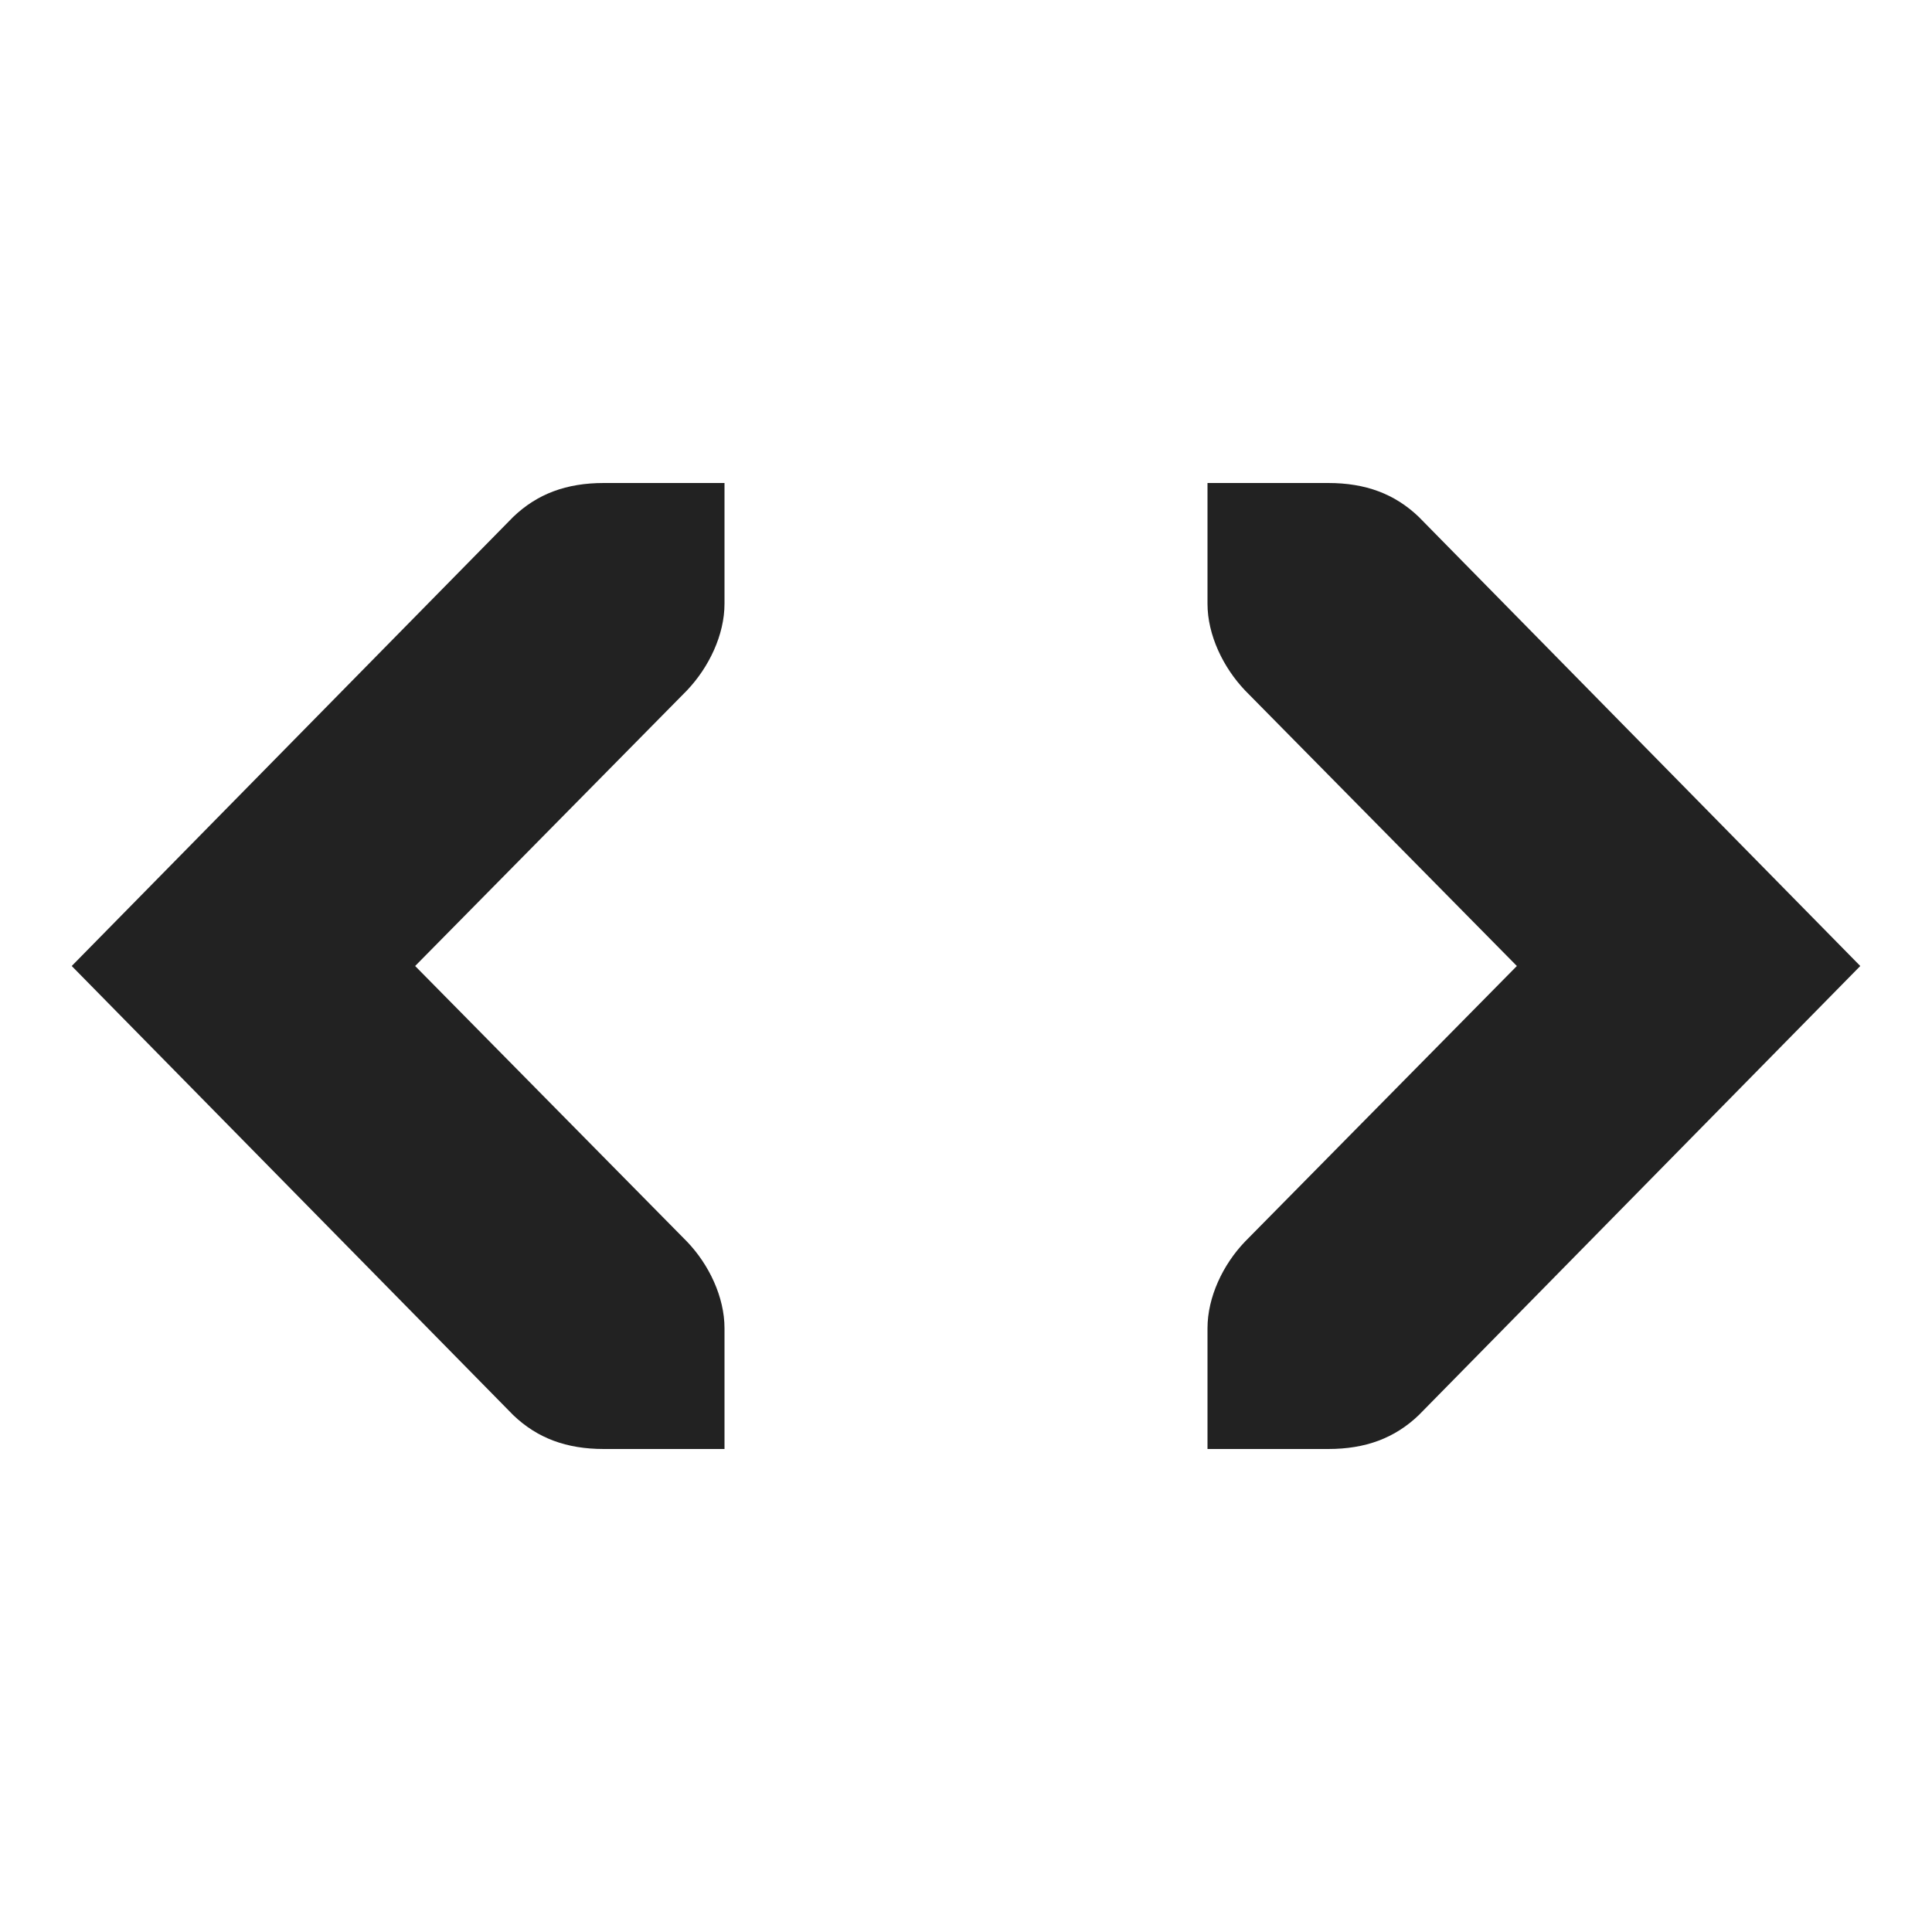
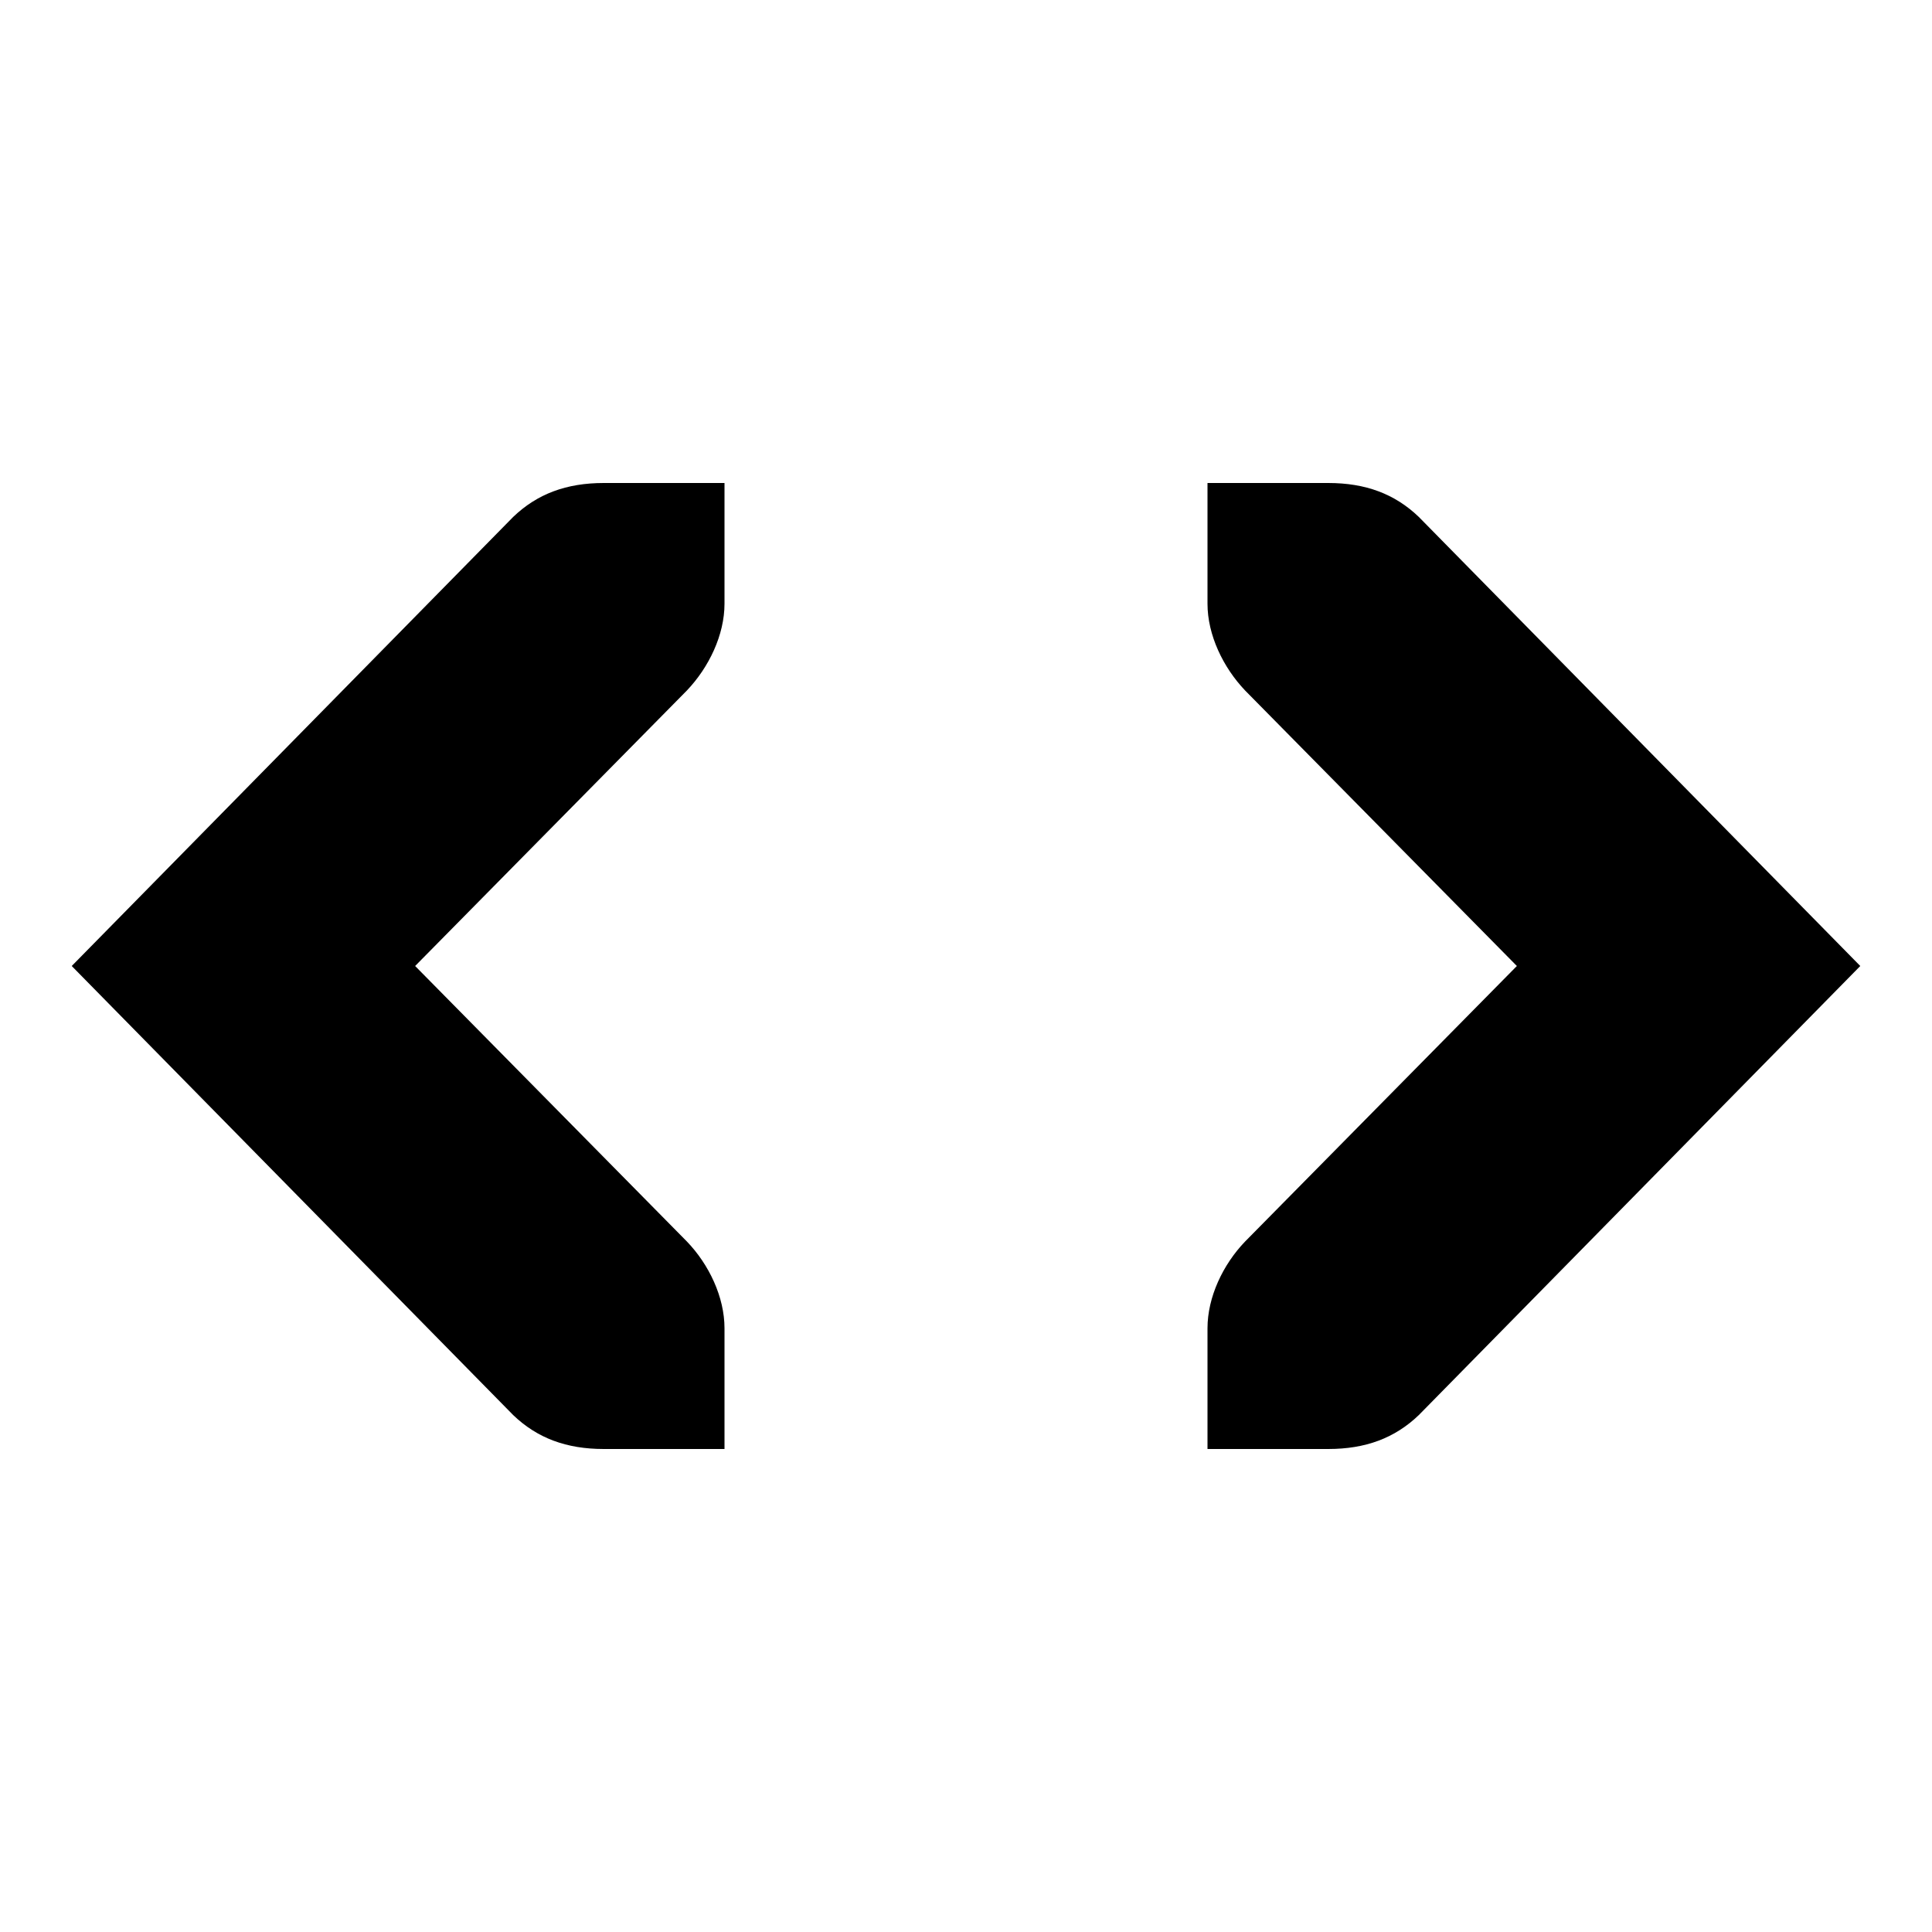
<svg xmlns="http://www.w3.org/2000/svg" height="16px" viewBox="0 0 16 16" width="16px">
-   <g fill="#222222">
-     <path d="m 10 4 v 1 c 0 0.258 0.129 0.527 0.312 0.719 l 2.25 2.281 l -2.25 2.281 c -0.184 0.191 -0.312 0.461 -0.312 0.719 v 1 h 1 c 0.309 0 0.551 -0.09 0.75 -0.281 l 3.656 -3.719 l -3.656 -3.719 c -0.199 -0.191 -0.441 -0.281 -0.75 -0.281 z m 0 0" />
-     <path d="m 6 4 v 1 c 0 0.258 -0.129 0.527 -0.312 0.719 l -2.25 2.281 l 2.25 2.281 c 0.184 0.191 0.312 0.461 0.312 0.719 v 1 h -1 c -0.309 0 -0.551 -0.09 -0.75 -0.281 l -3.656 -3.719 l 3.656 -3.719 c 0.199 -0.191 0.441 -0.281 0.75 -0.281 z m 0 0" />
-   </g>
+   <path d="m 10 4 v 1 c 0 0.258 0.129 0.527 0.312 0.719 l 2.25 2.281 l -2.25 2.281 c -0.184 0.191 -0.312 0.461 -0.312 0.719 v 1 h 1 c 0.309 0 0.551 -0.09 0.75 -0.281 l 3.656 -3.719 l -3.656 -3.719 c -0.199 -0.191 -0.441 -0.281 -0.75 -0.281 z m 0 0" />
+   <path d="m 6 4 v 1 c 0 0.258 -0.129 0.527 -0.312 0.719 l -2.25 2.281 l 2.25 2.281 c 0.184 0.191 0.312 0.461 0.312 0.719 v 1 h -1 c -0.309 0 -0.551 -0.09 -0.75 -0.281 l -3.656 -3.719 l 3.656 -3.719 c 0.199 -0.191 0.441 -0.281 0.75 -0.281 z m 0 0" />
</svg>
